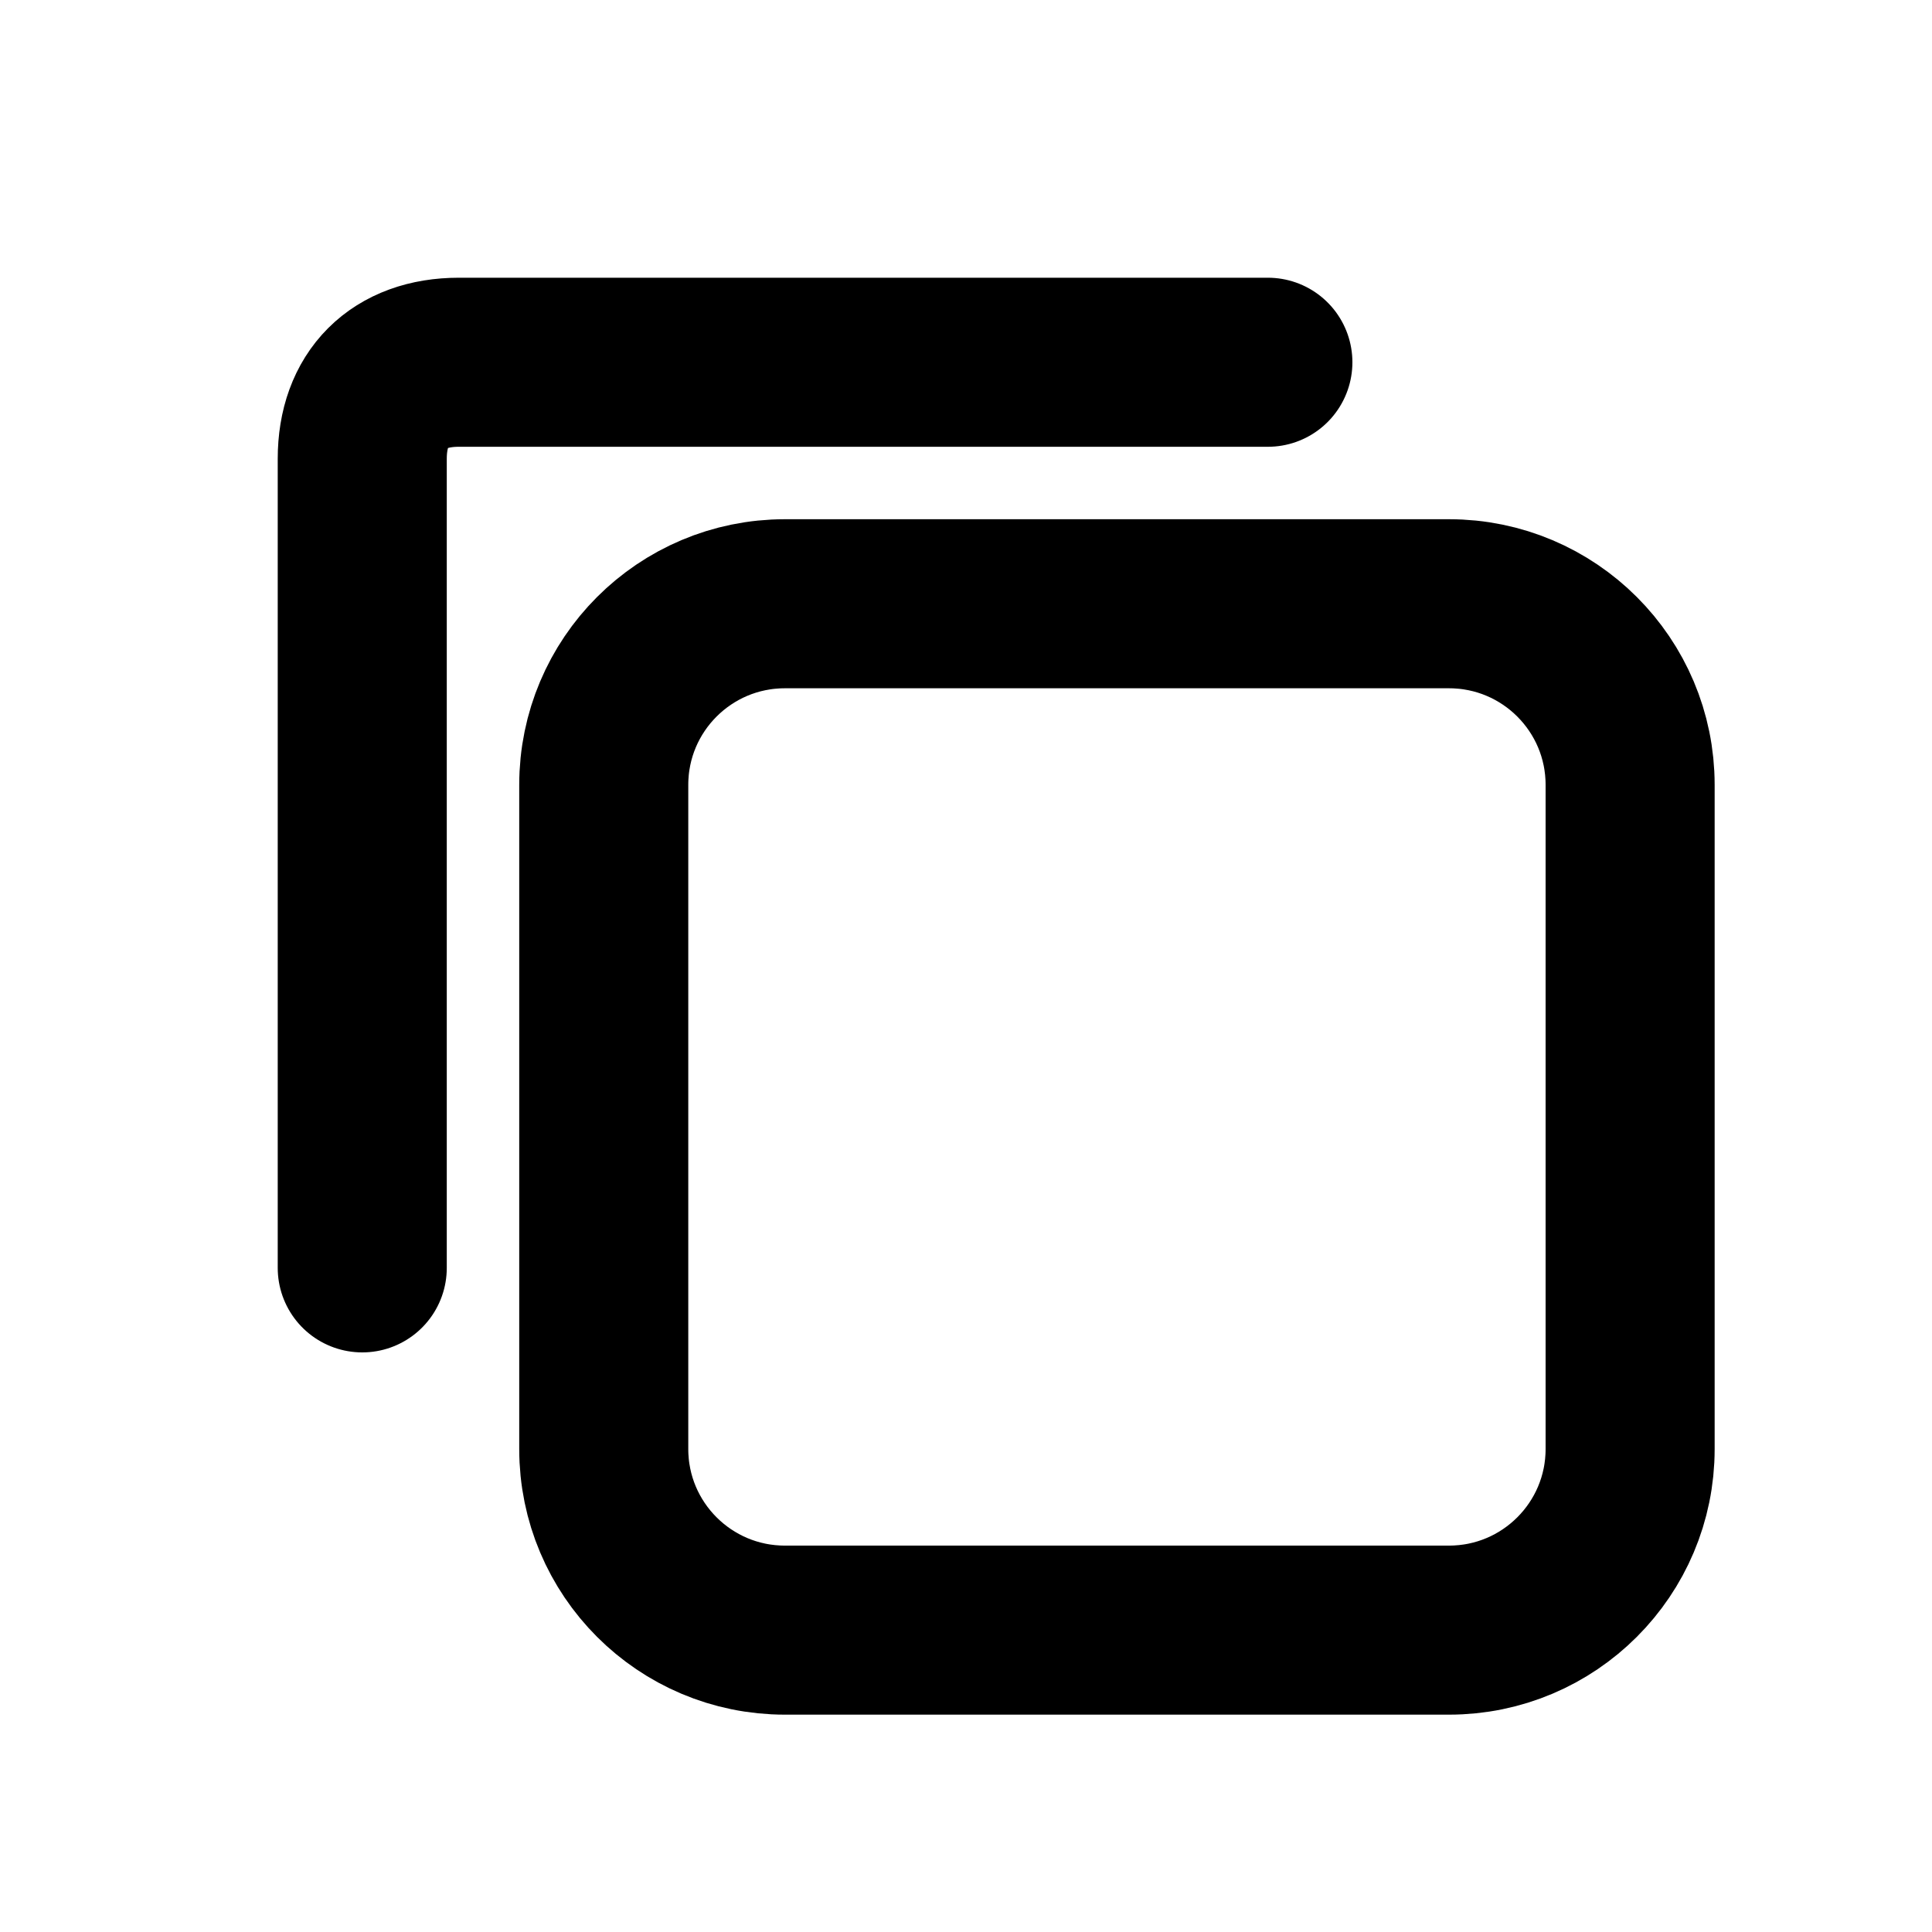
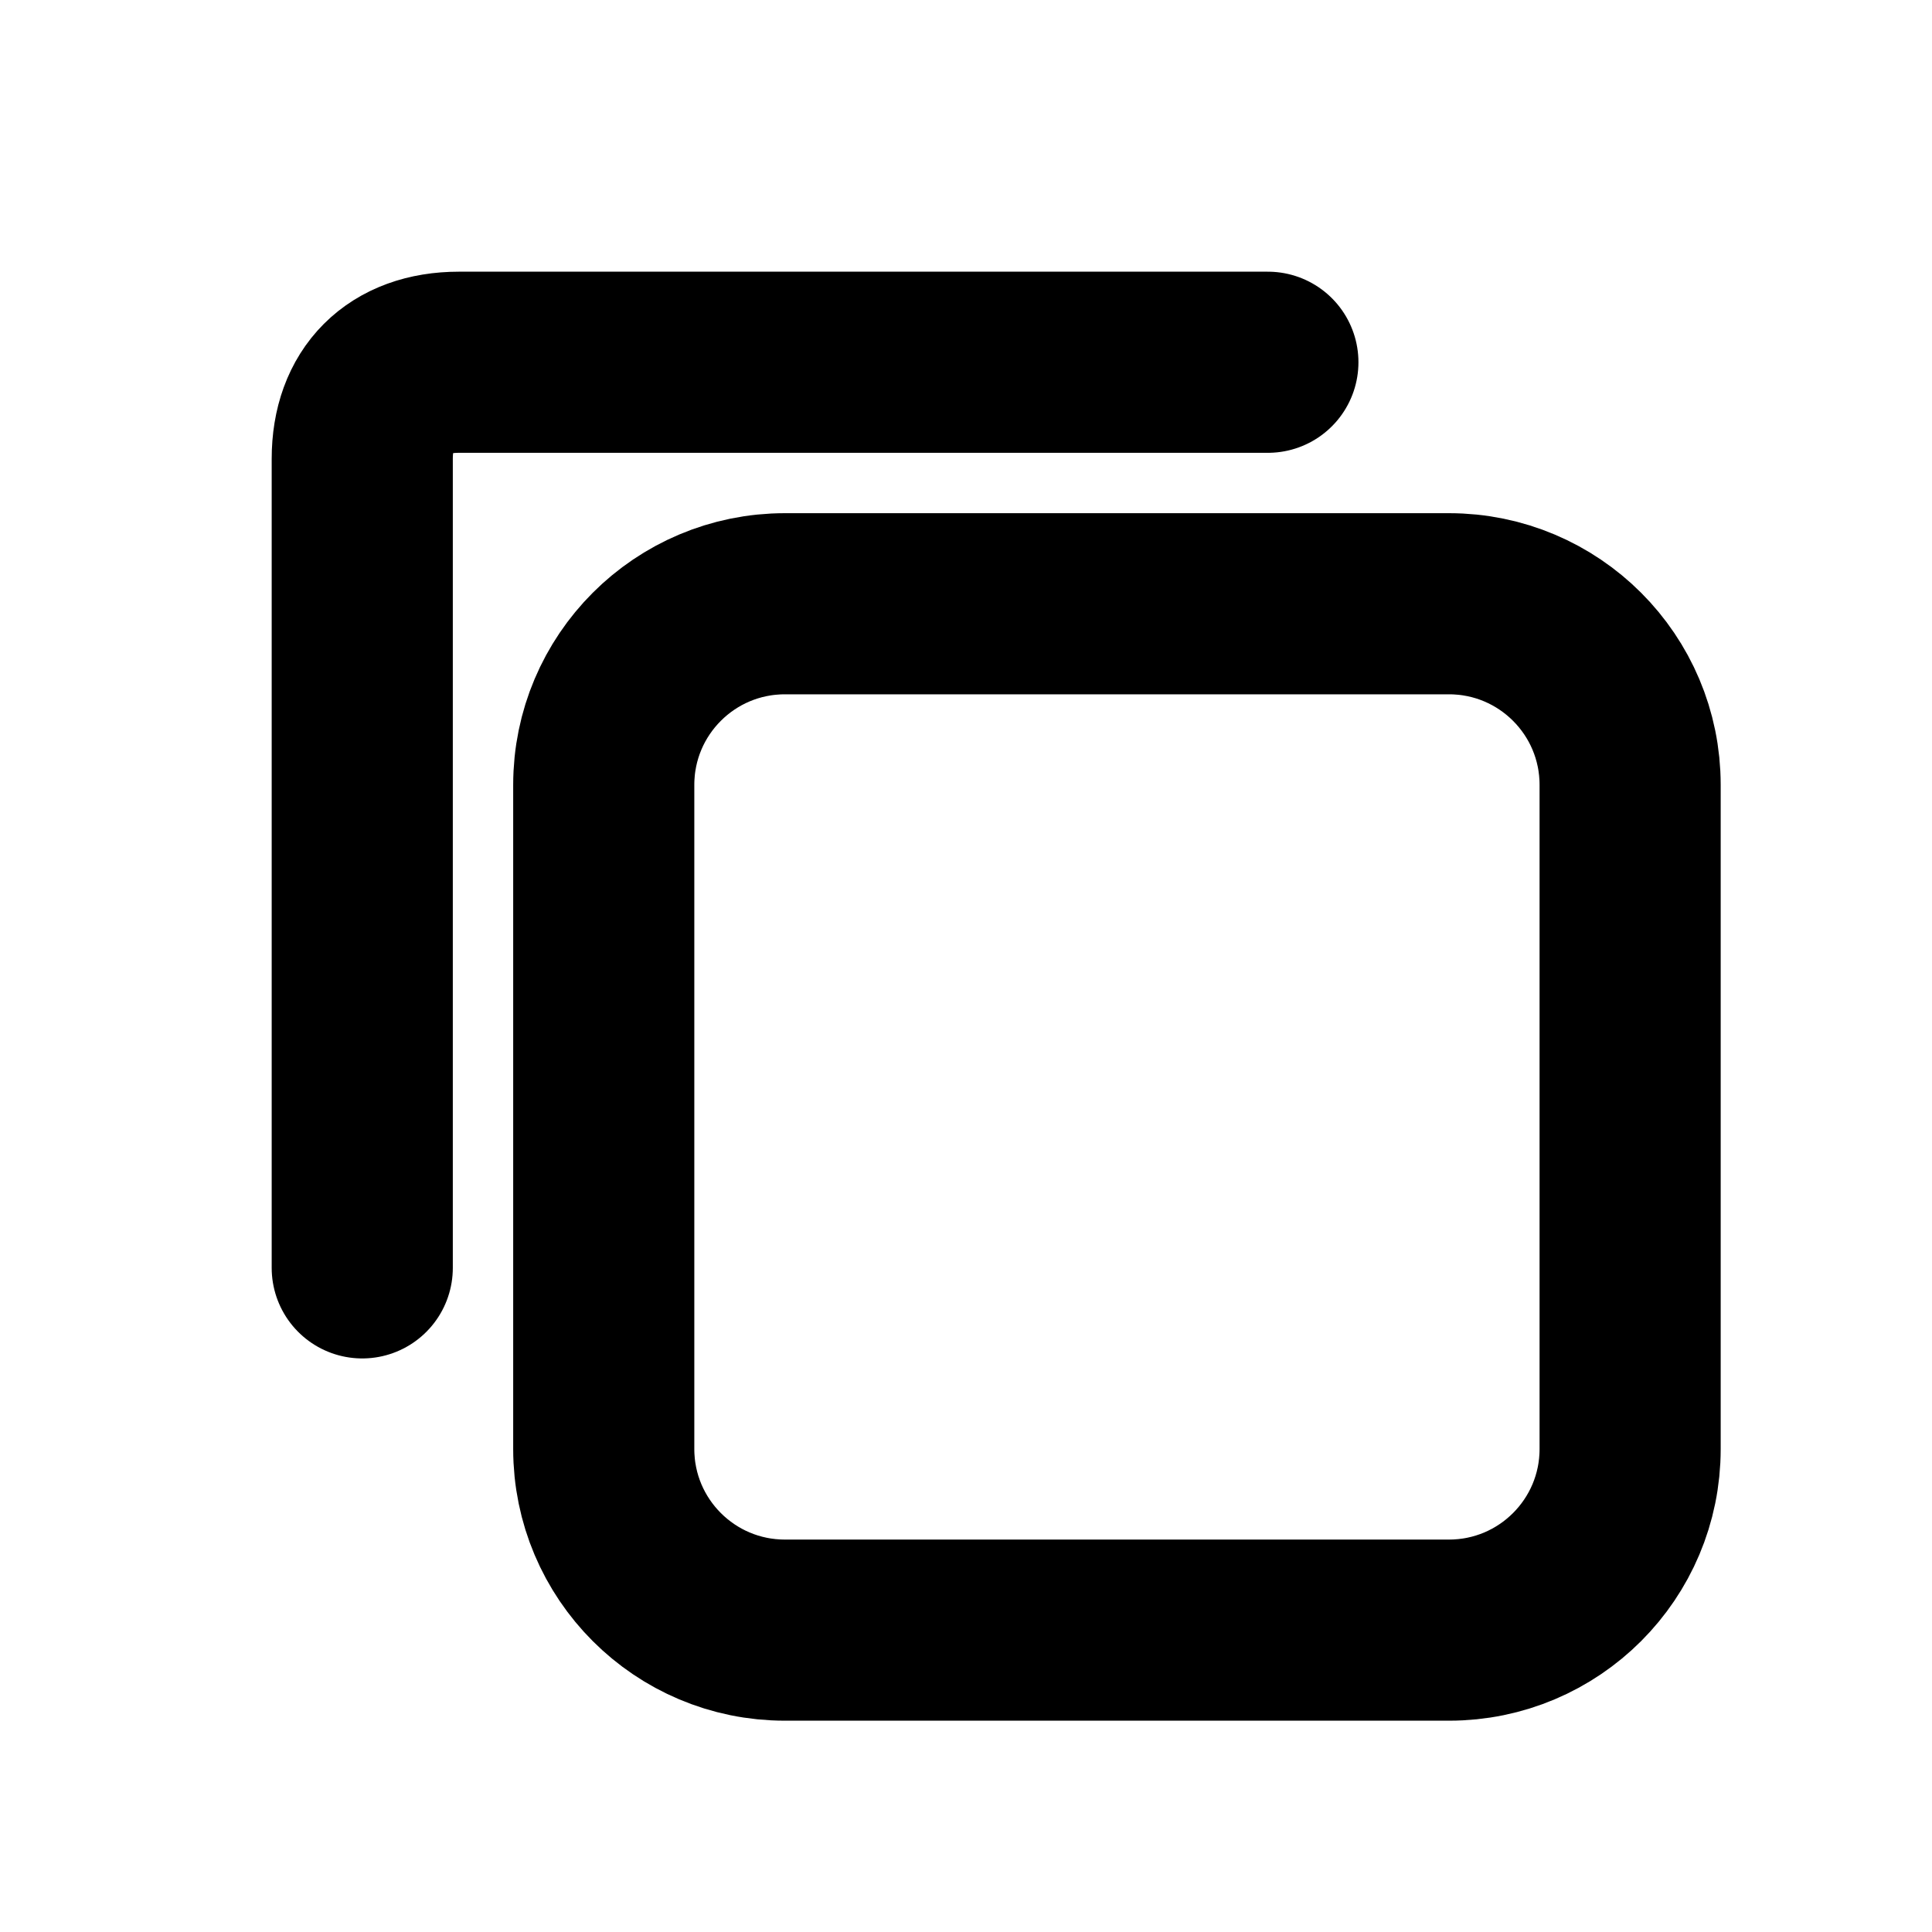
<svg xmlns="http://www.w3.org/2000/svg" width="16" height="16" viewBox="0 0 16 16">
-   <rect x="5" y="5" width="8.5" height="8.5" rx="1.5" fill="none" stroke="currentColor" stroke-width="1.4" />
-   <path d="M3 10.5V3.8C3 3.3 3.3 3 3.8 3h6.7" fill="none" stroke="currentColor" stroke-width="1.4" stroke-linecap="round" />
+   <rect x="5" y="5" width="8.5" height="8.5" rx="1.5" fill="none" stroke="currentColor" stroke-width="1.5" />
+   <path d="M3 10.5V3.8C3 3.3 3.3 3 3.8 3h6.7" fill="none" stroke="currentColor" stroke-width="1.5" stroke-linecap="round" />
</svg>
